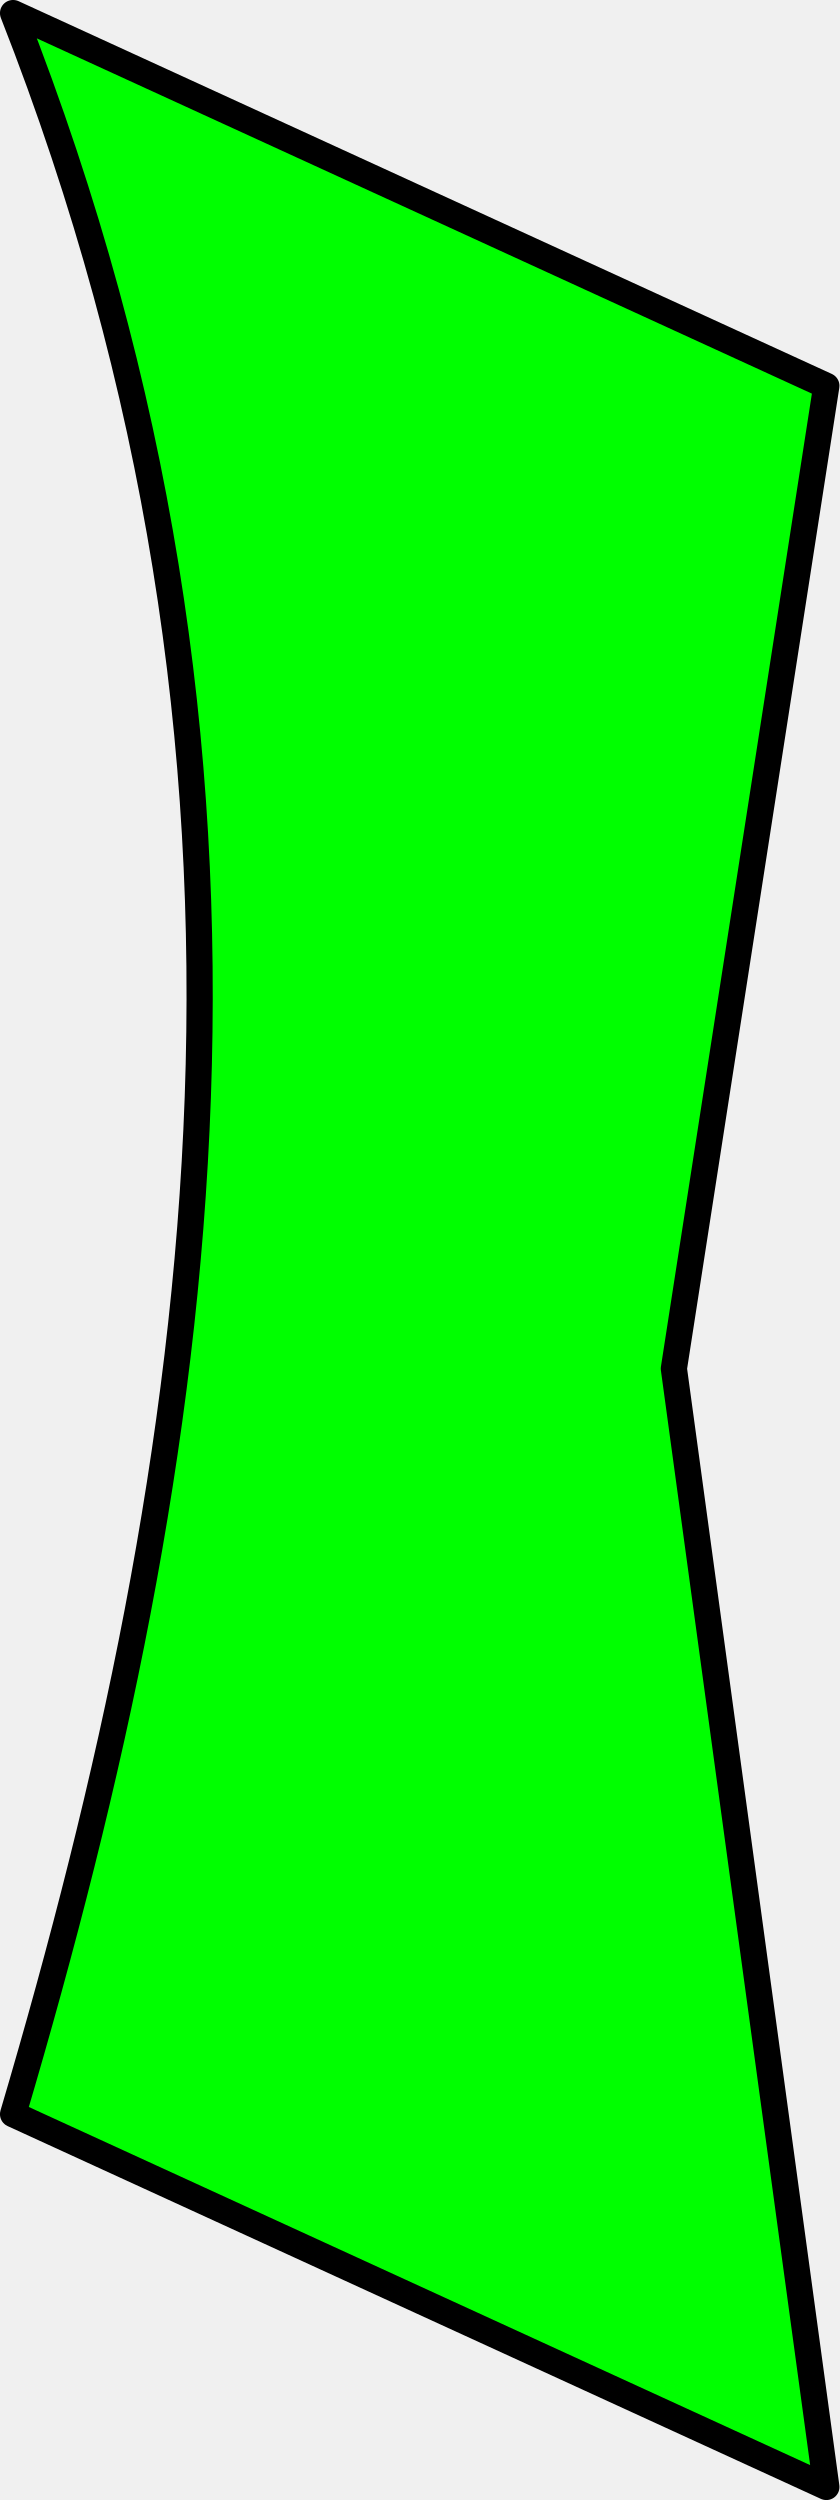
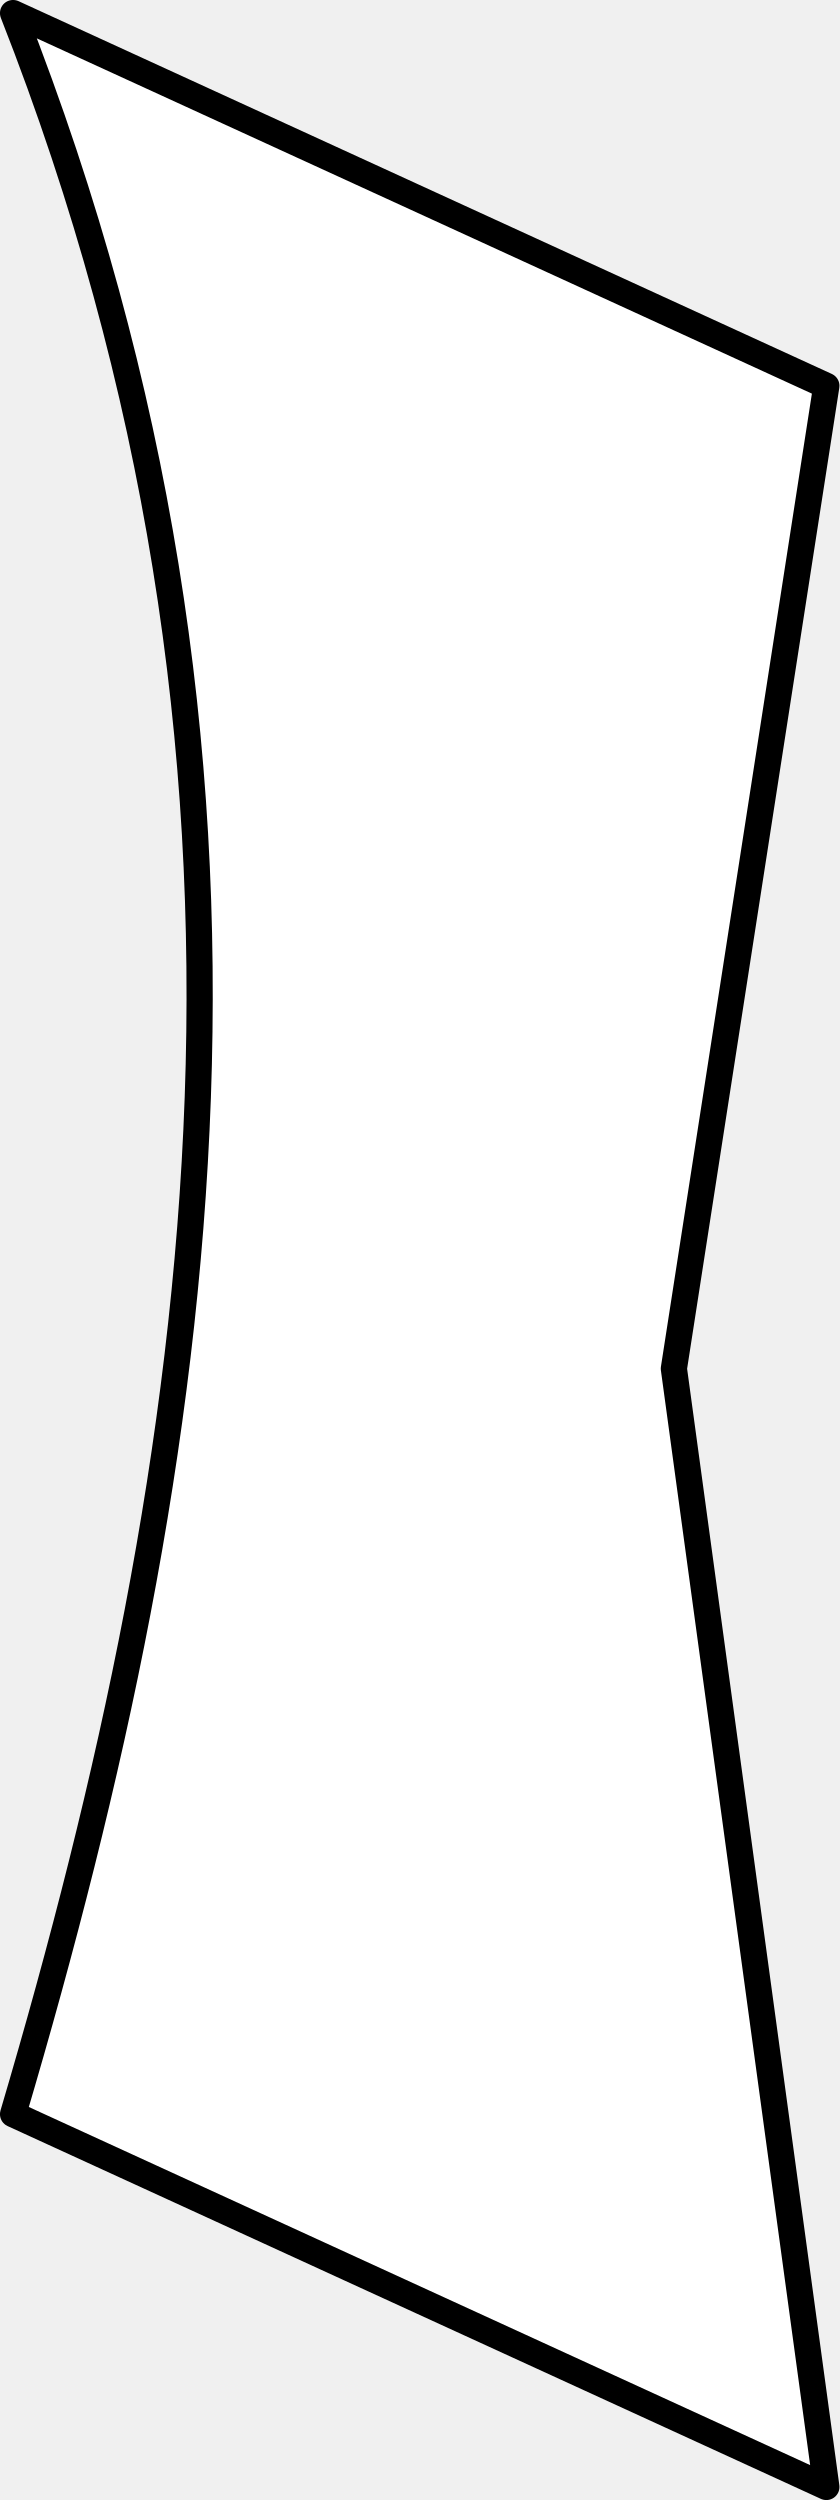
<svg xmlns="http://www.w3.org/2000/svg" width="8.875mm" height="26.43mm" viewBox="0 0 8.875 26.43" version="1.1" id="svg5">
  <defs id="defs2" />
  <g id="layer1" transform="translate(-87.4568,-99.81688)">
-     <path id="rect789-3" style="fill:#00ff00;stroke:#000000;stroke-width:0.277;stroke-linecap:round;stroke-linejoin:round;stop-color:#000000" d="m 87.595,99.955 8.598,3.941 -1.612,10.39 1.612,11.823 -8.598,-3.941 c 2.078,-7.026 3.13,-14.239 0,-22.212 z" />
+     <path id="rect789-3" style="fill:#ffffff;stroke:#000000;stroke-width:0.277;stroke-linecap:round;stroke-linejoin:round;stop-color:#000000" d="m 87.595,99.955 8.598,3.941 -1.612,10.39 1.612,11.823 -8.598,-3.941 c 2.078,-7.026 3.13,-14.239 0,-22.212 z" />
  </g>
</svg>
